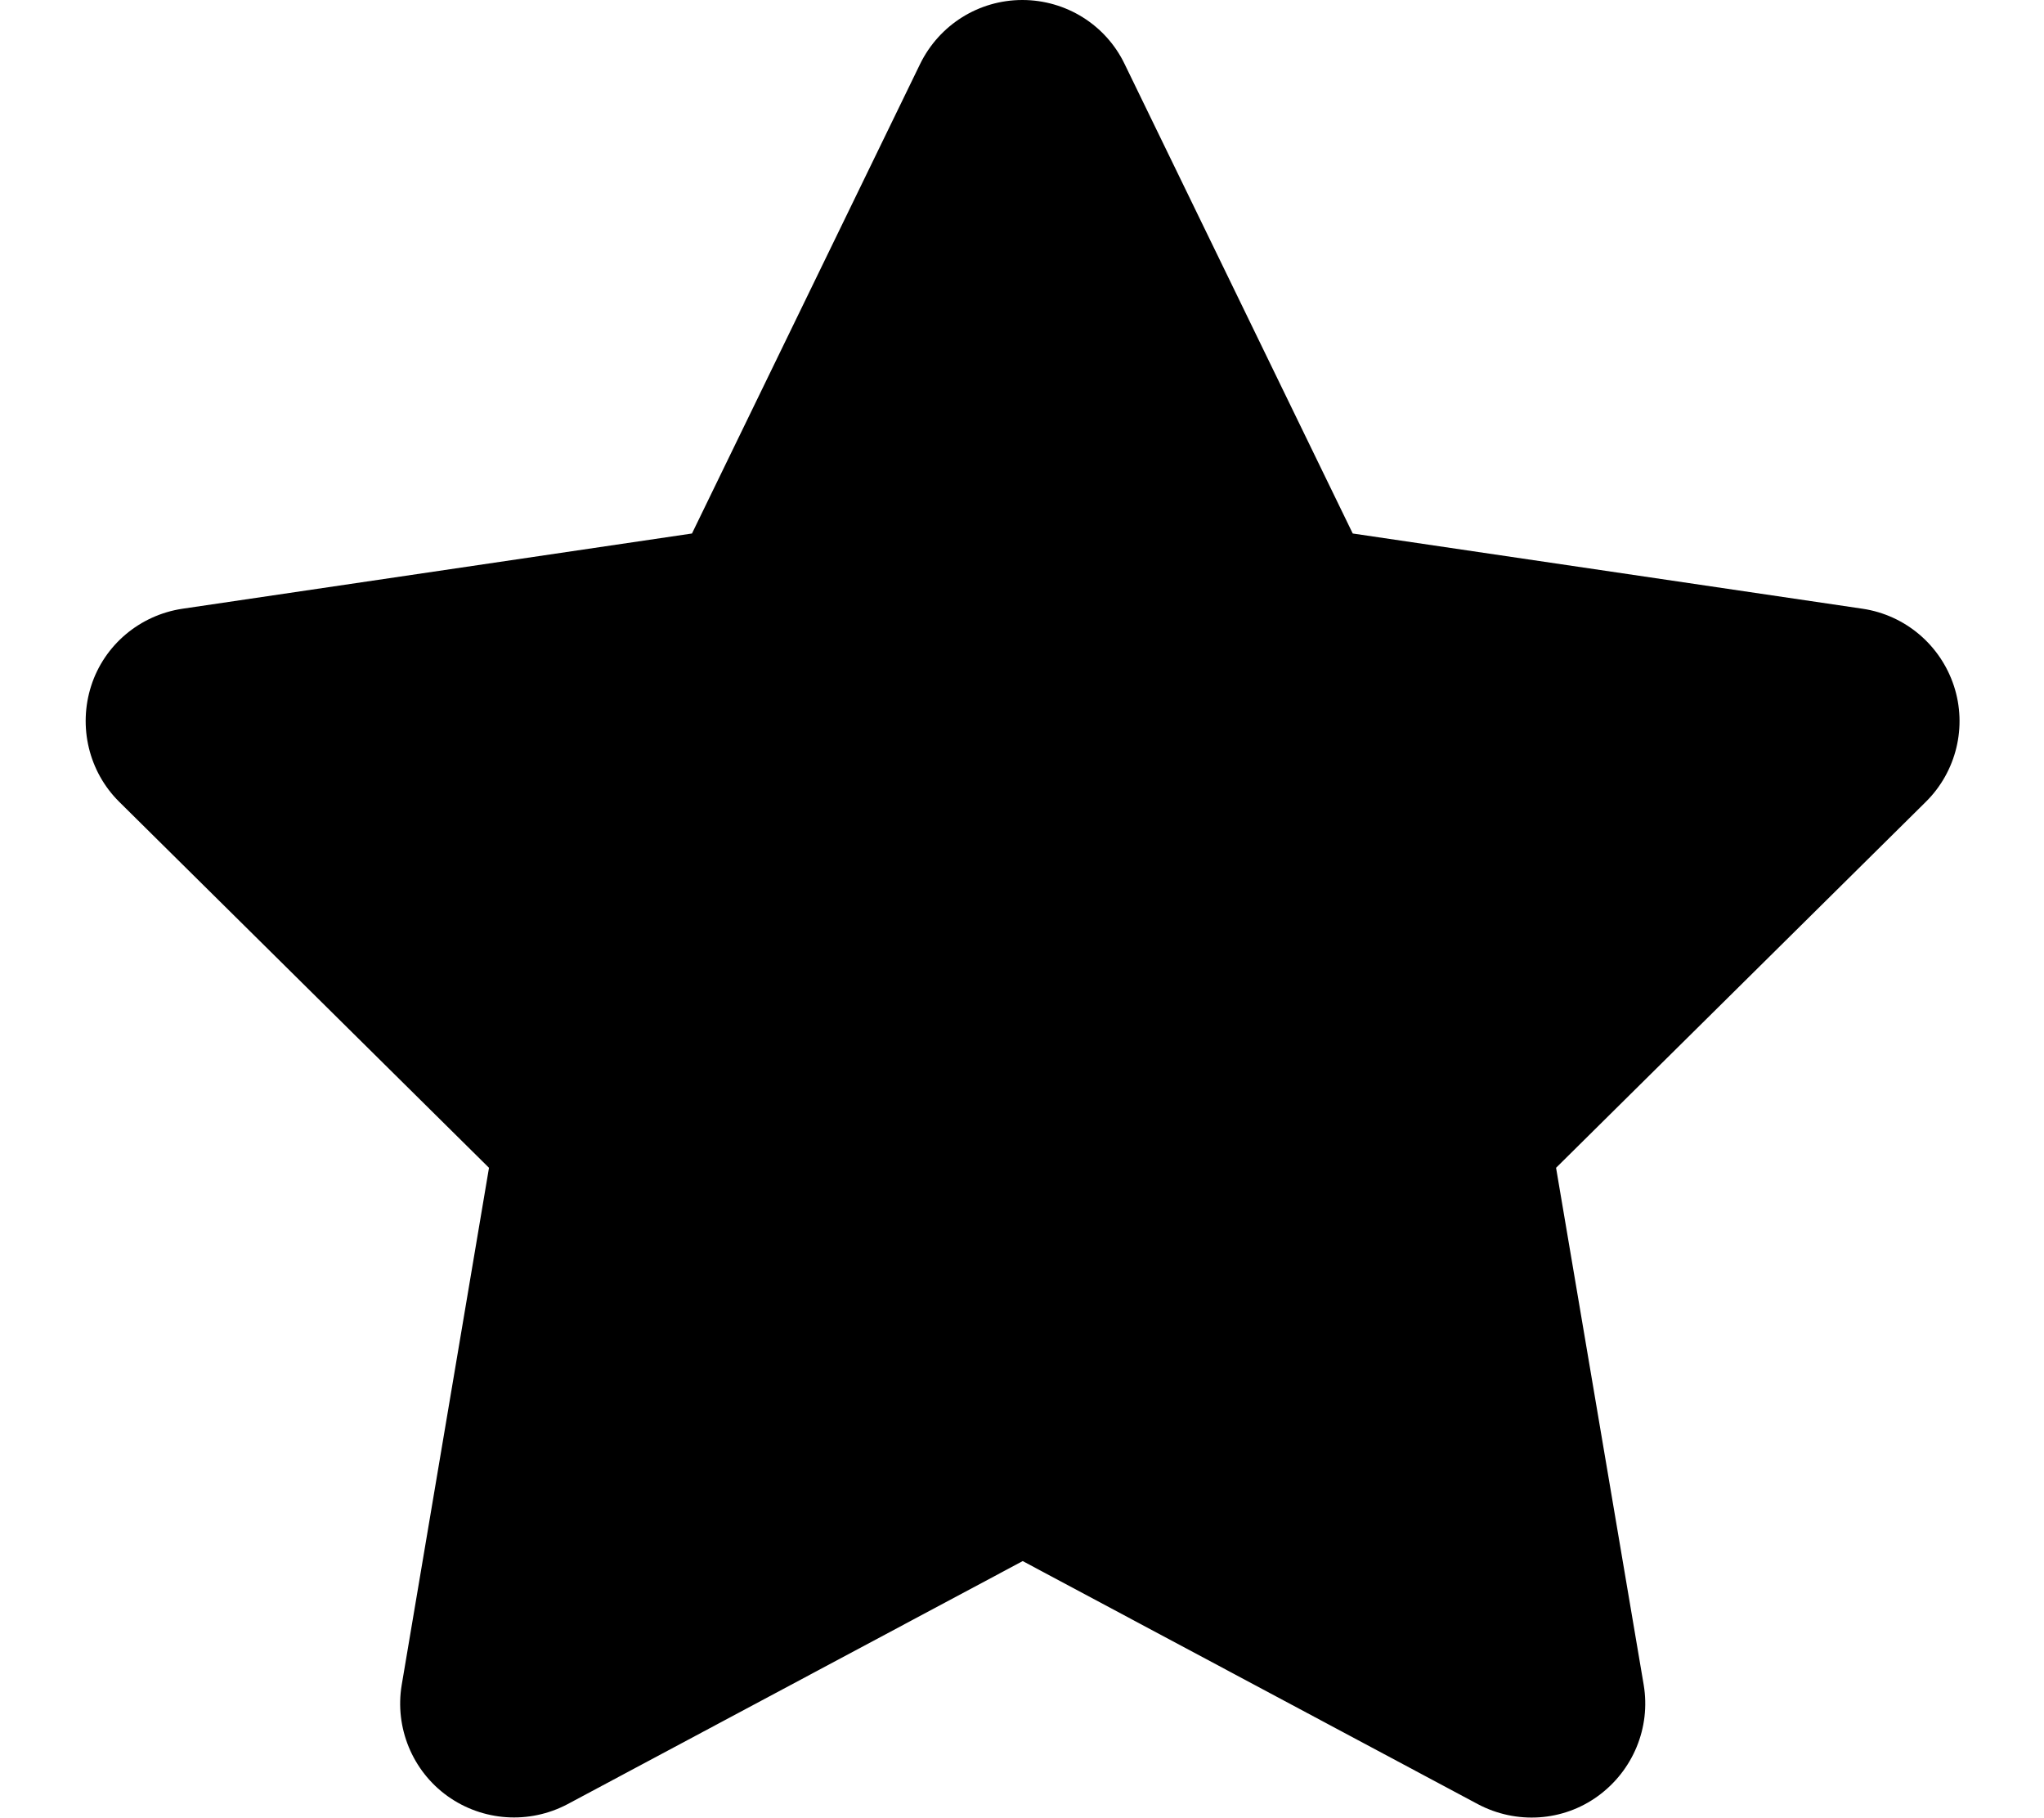
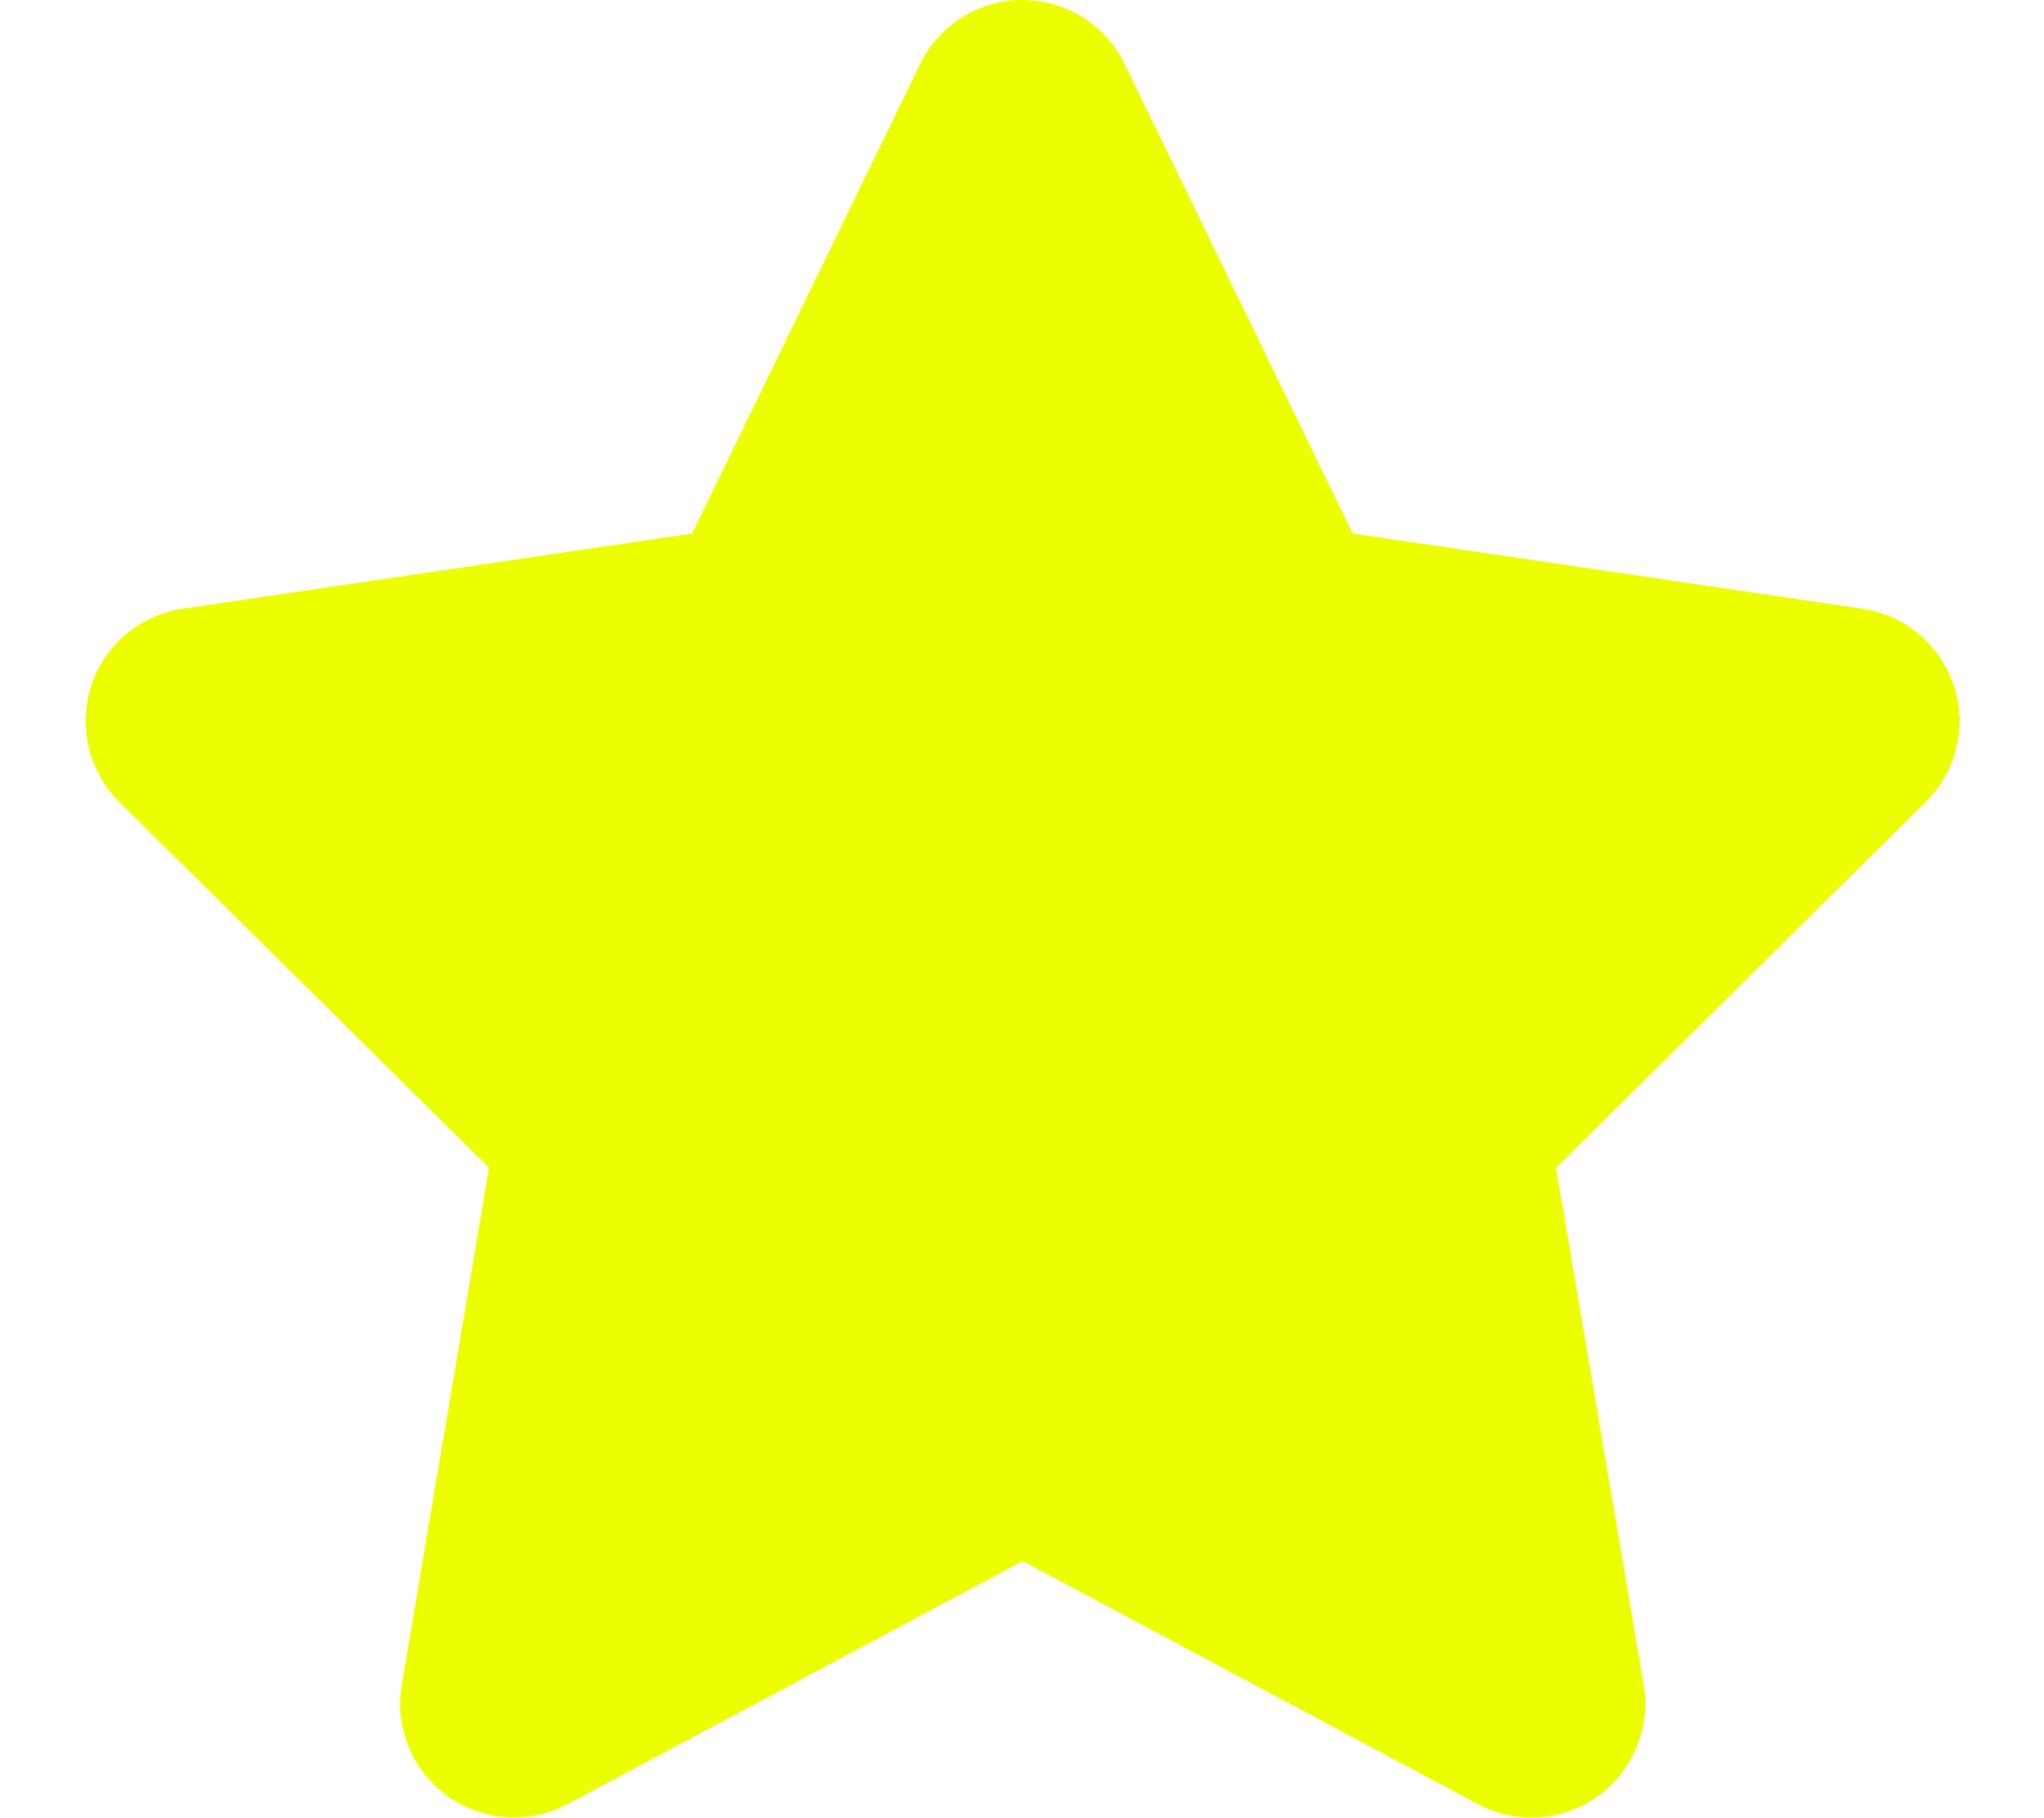
- <svg xmlns="http://www.w3.org/2000/svg" viewBox="0 0 576 512">
+ <svg xmlns="http://www.w3.org/2000/svg" fill="#ECFF00" viewBox="0 0 576 512">
  <path d="M316.9 18C311.6 7 300.4 0 288.1 0s-23.4 7-28.8 18L195 150.3 51.4 171.5c-12 1.8-22 10.2-25.7 21.7s-.7 24.2 7.9 32.7L137.8 329 113.2 474.7c-2 12 3 24.2 12.9 31.3s23 8 33.8 2.3l128.3-68.5 128.3 68.5c10.8 5.7 23.9 4.9 33.8-2.3s14.9-19.3 12.9-31.3L438.5 329 542.7 225.9c8.6-8.5 11.7-21.2 7.9-32.7s-13.7-19.9-25.7-21.7L381.2 150.3 316.9 18z" />
</svg>
